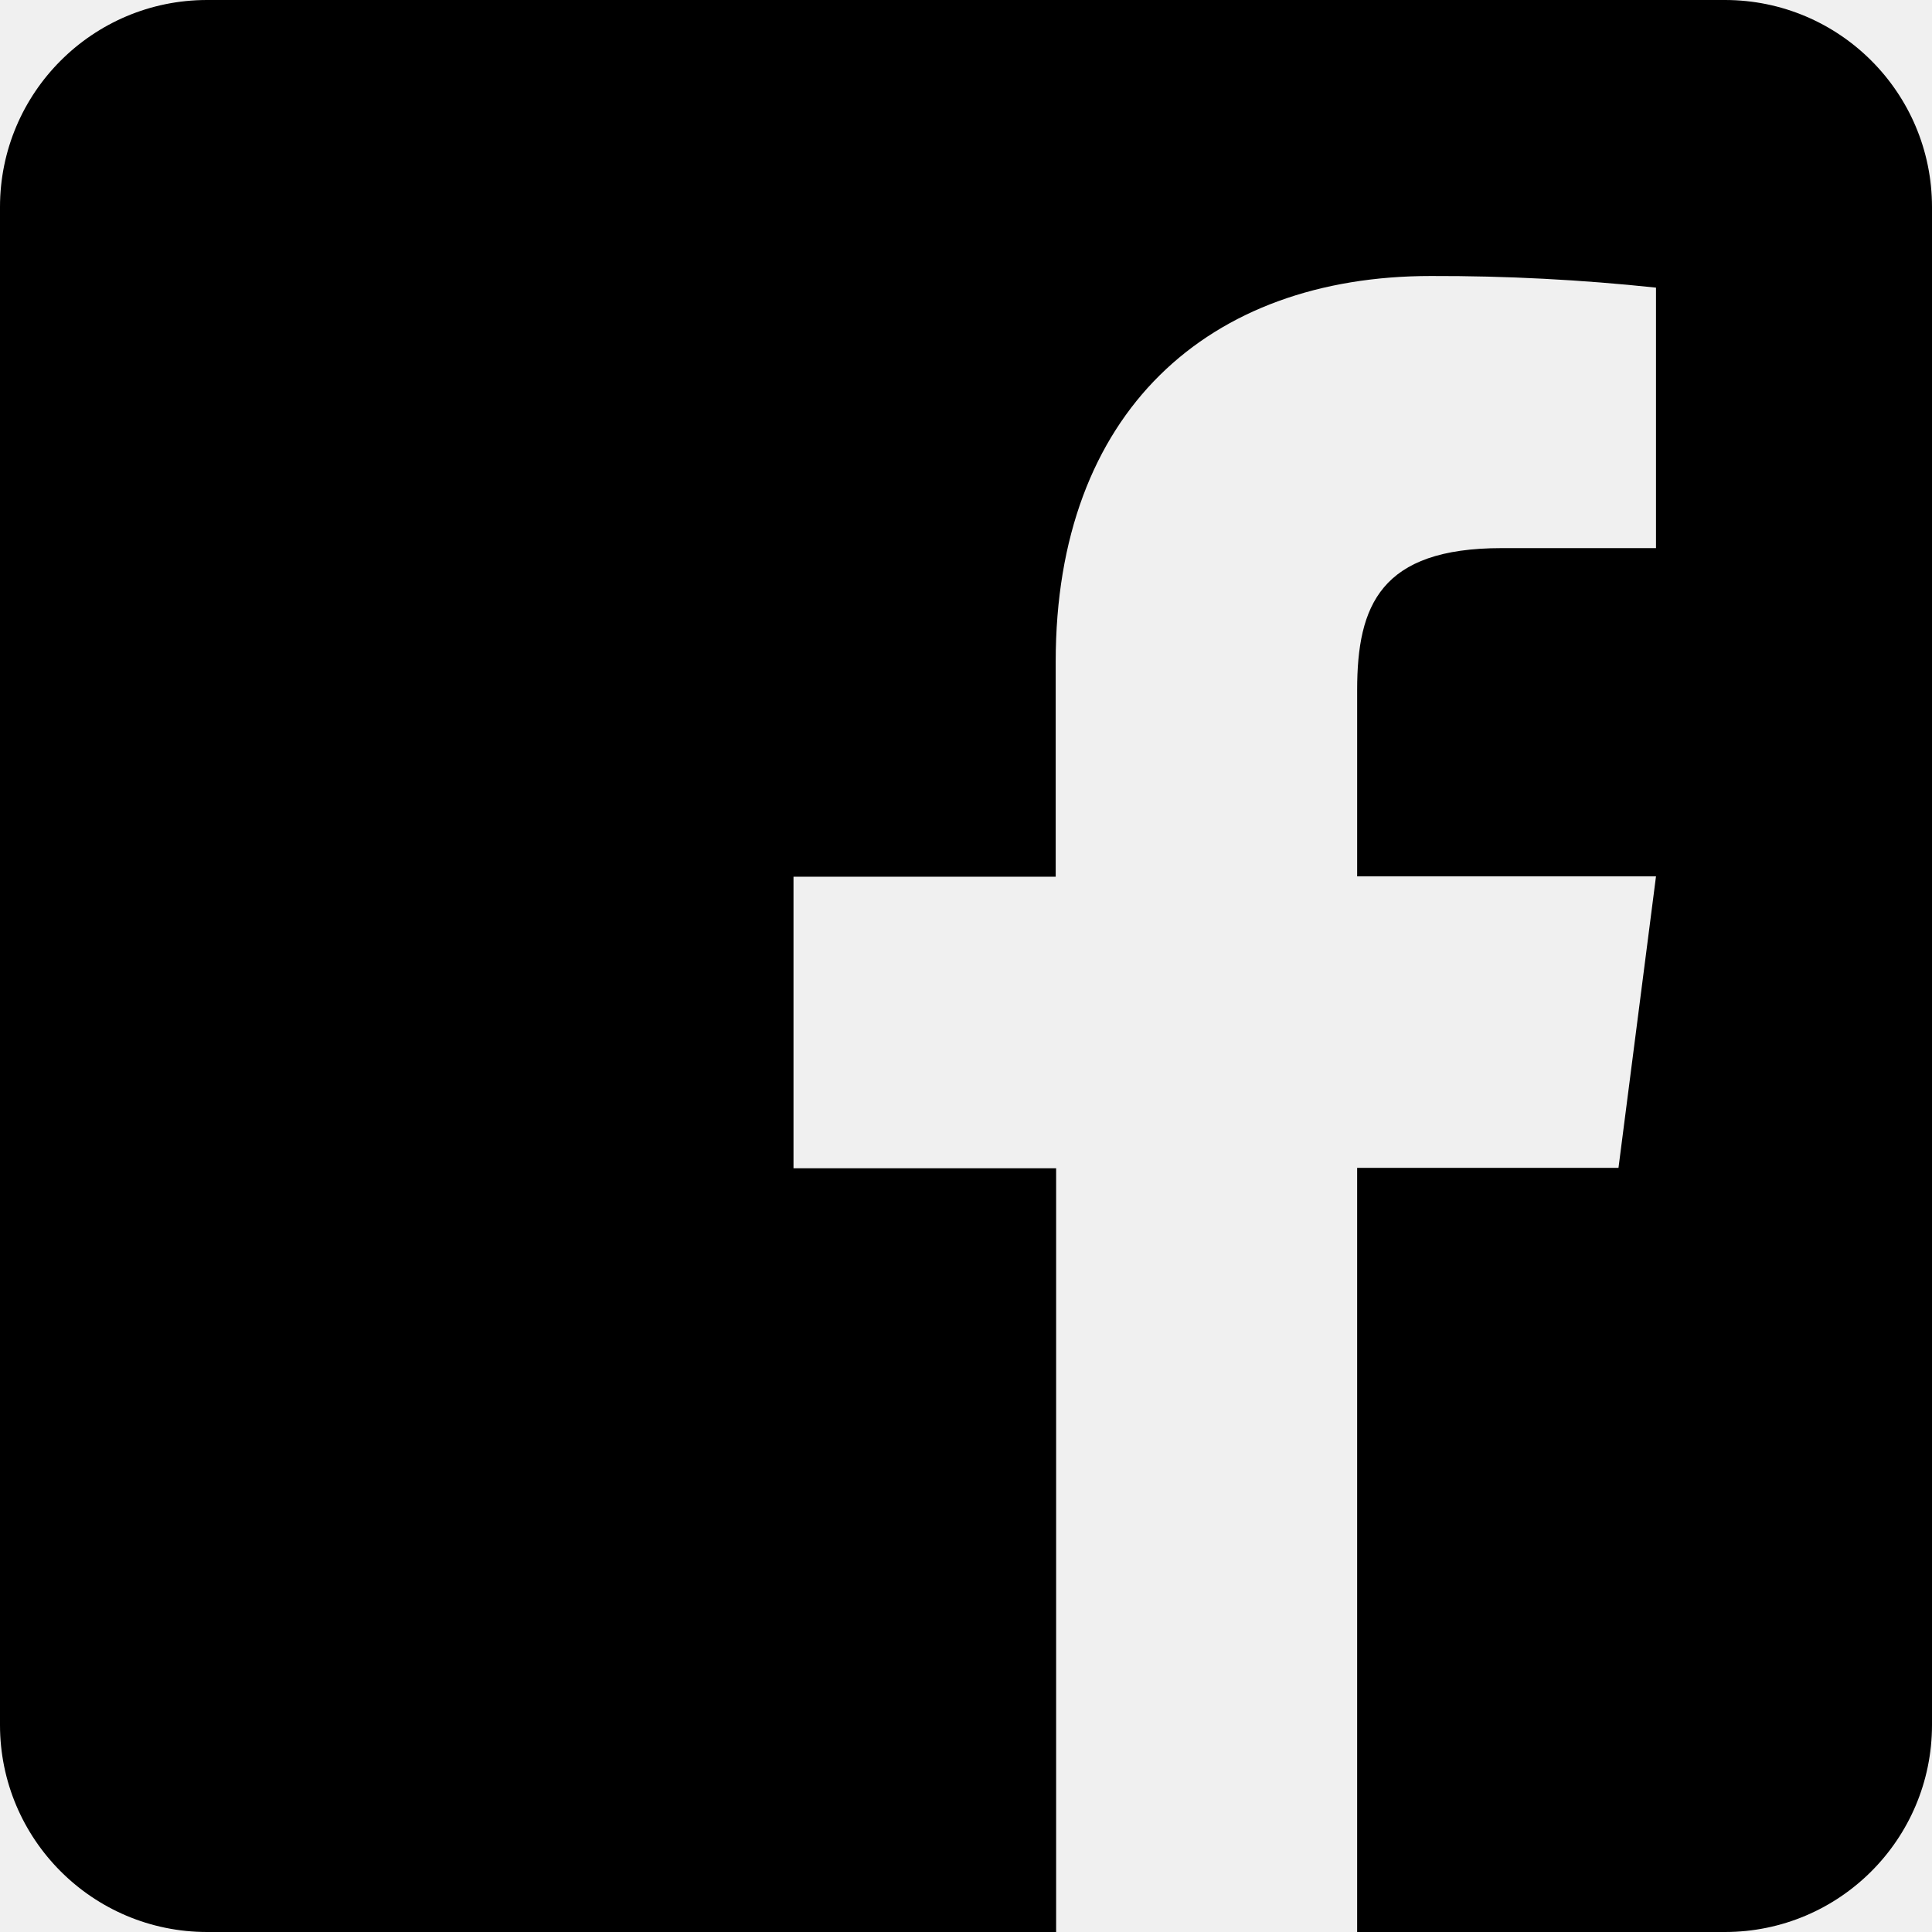
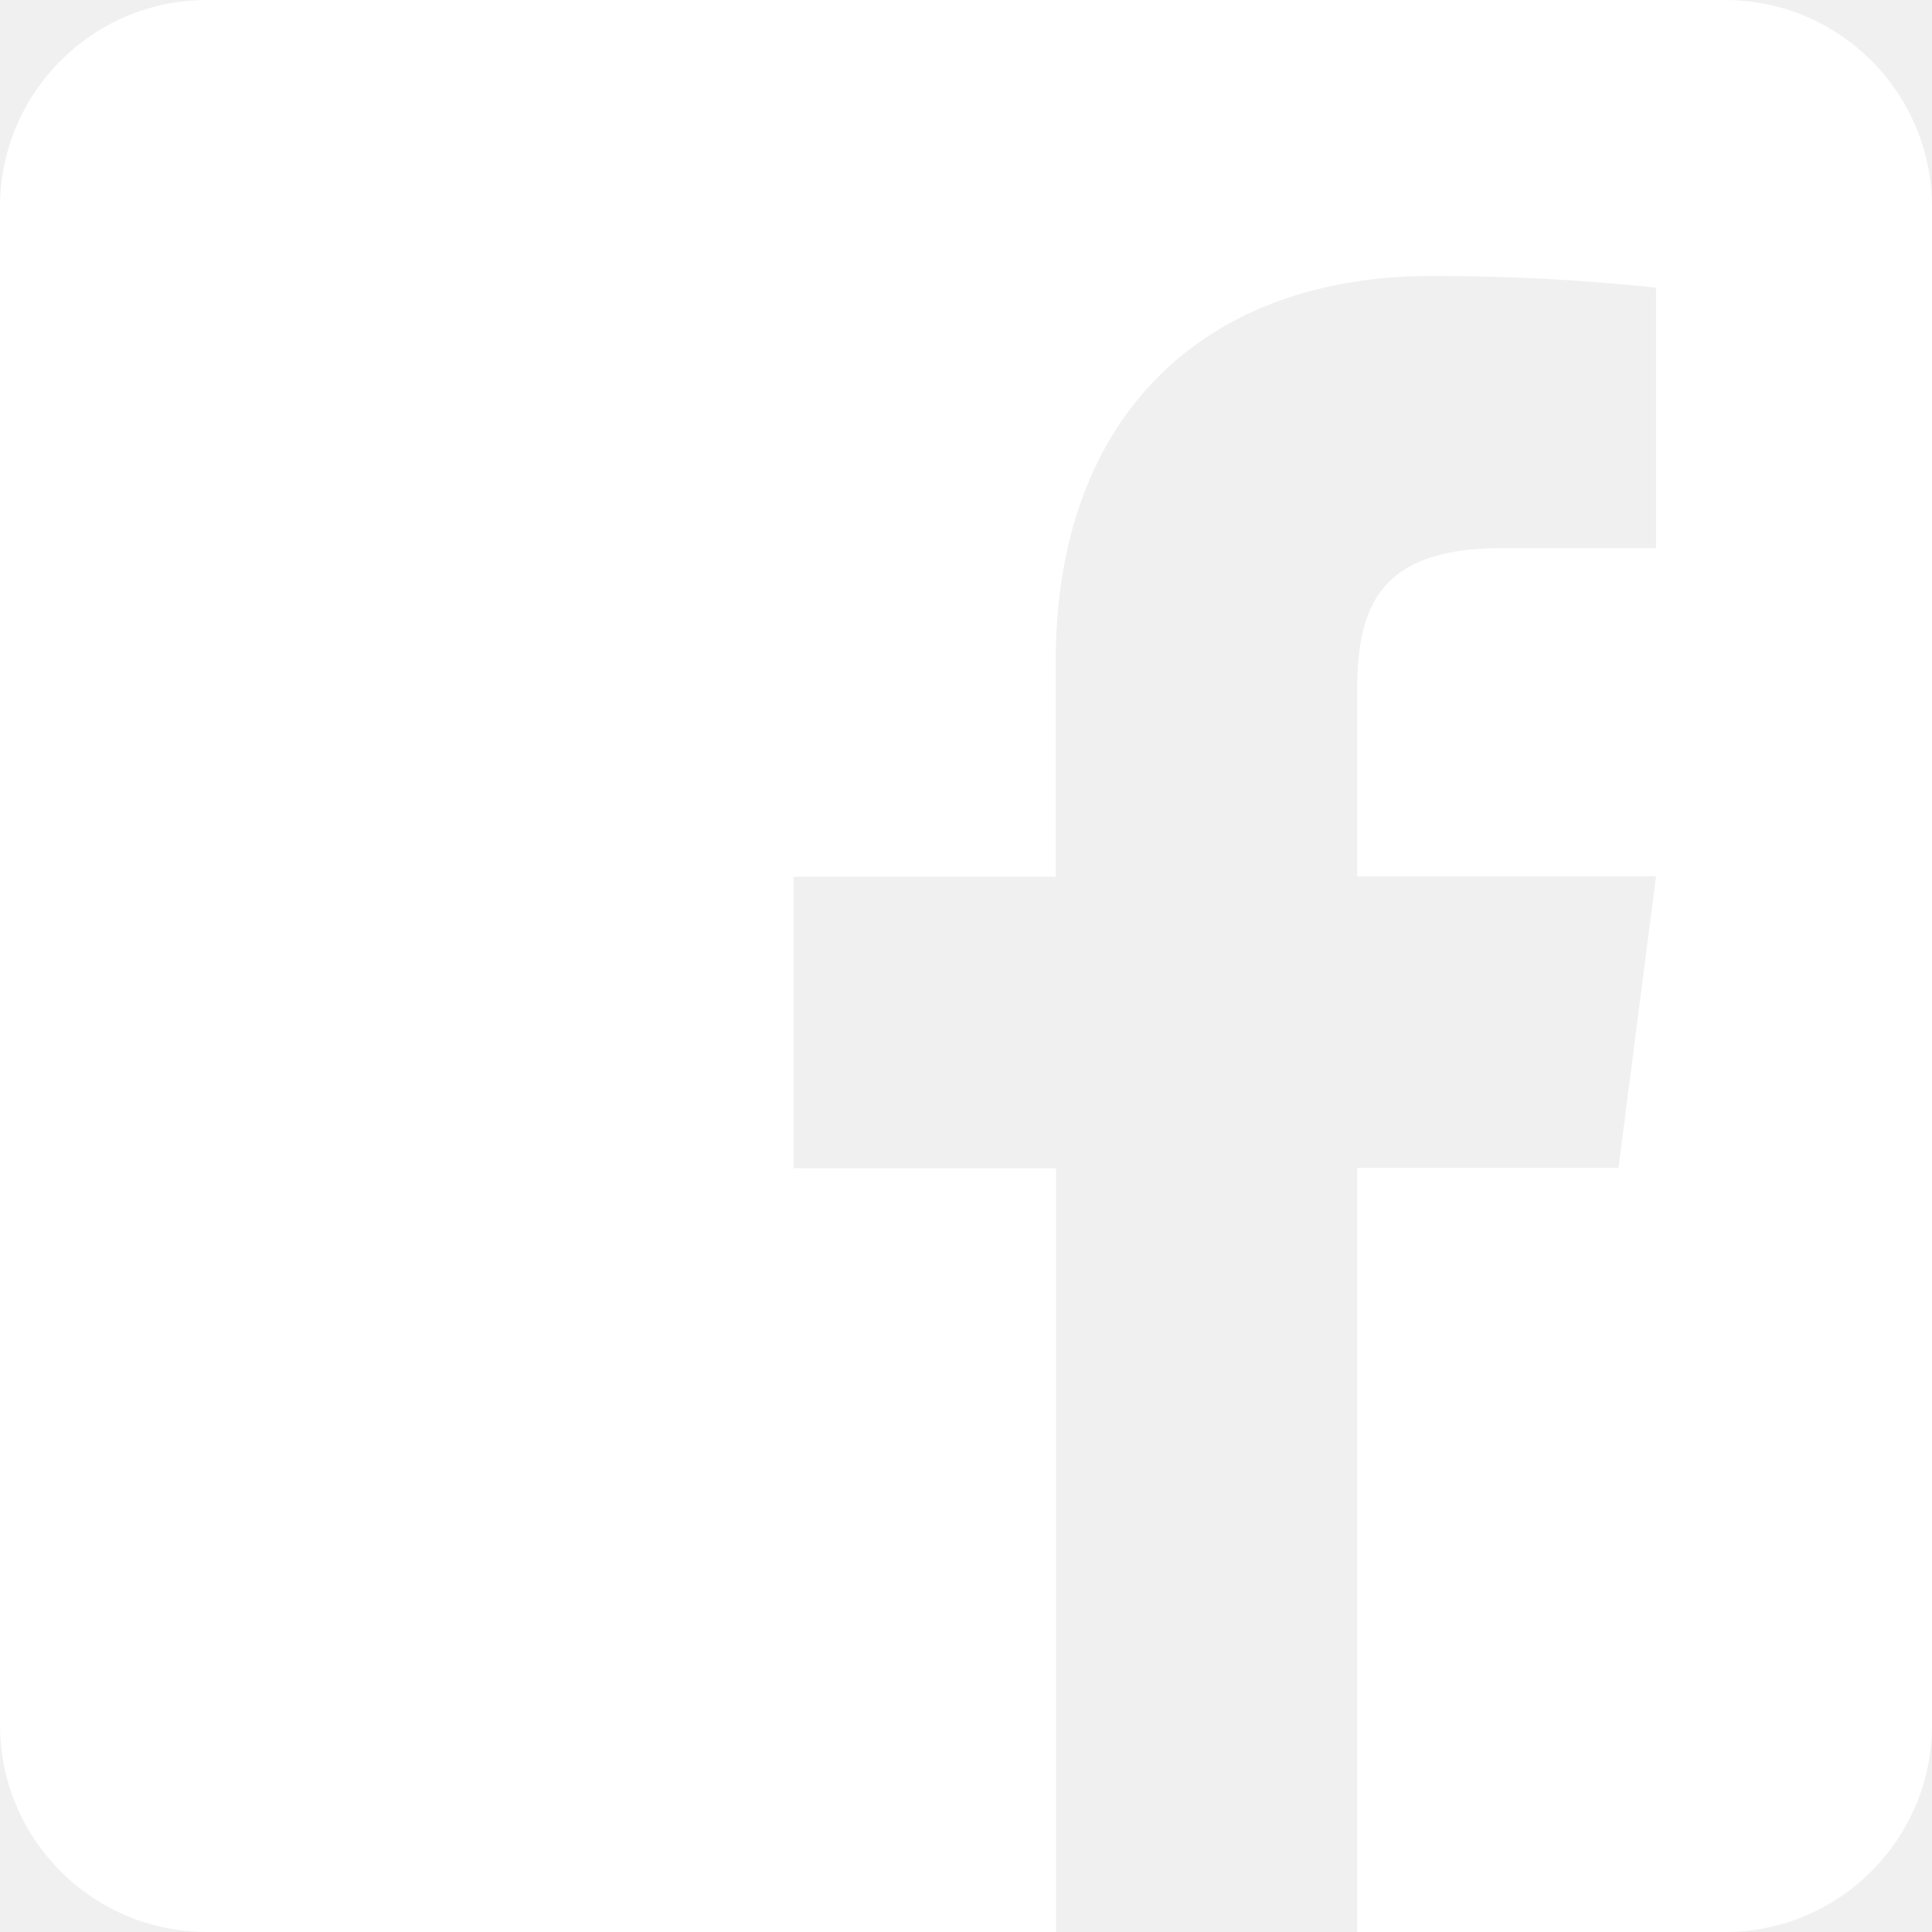
- <svg xmlns="http://www.w3.org/2000/svg" viewBox="0 0 214.565 214.565">
+ <svg xmlns="http://www.w3.org/2000/svg" fill="#fff" viewBox="0 0 214.565 214.565">
  <path id="facebook-square" d="M214.565,54.989V223.576a23,23,0,0,1-22.989,22.989H150.722V161.7h29.024l4.167-32.376h-33.19V108.63c0-9.387,2.586-15.757,16.044-15.757h17.146V63.945a230.518,230.518,0,0,0-25-1.293c-24.713,0-41.668,15.087-41.668,42.817v23.9H88.125v32.376h29.167v84.82h-94.3A23,23,0,0,1,0,223.576V54.989A23,23,0,0,1,22.989,32H191.576A23,23,0,0,1,214.565,54.989Z" transform="translate(0 -32)" />
</svg>
